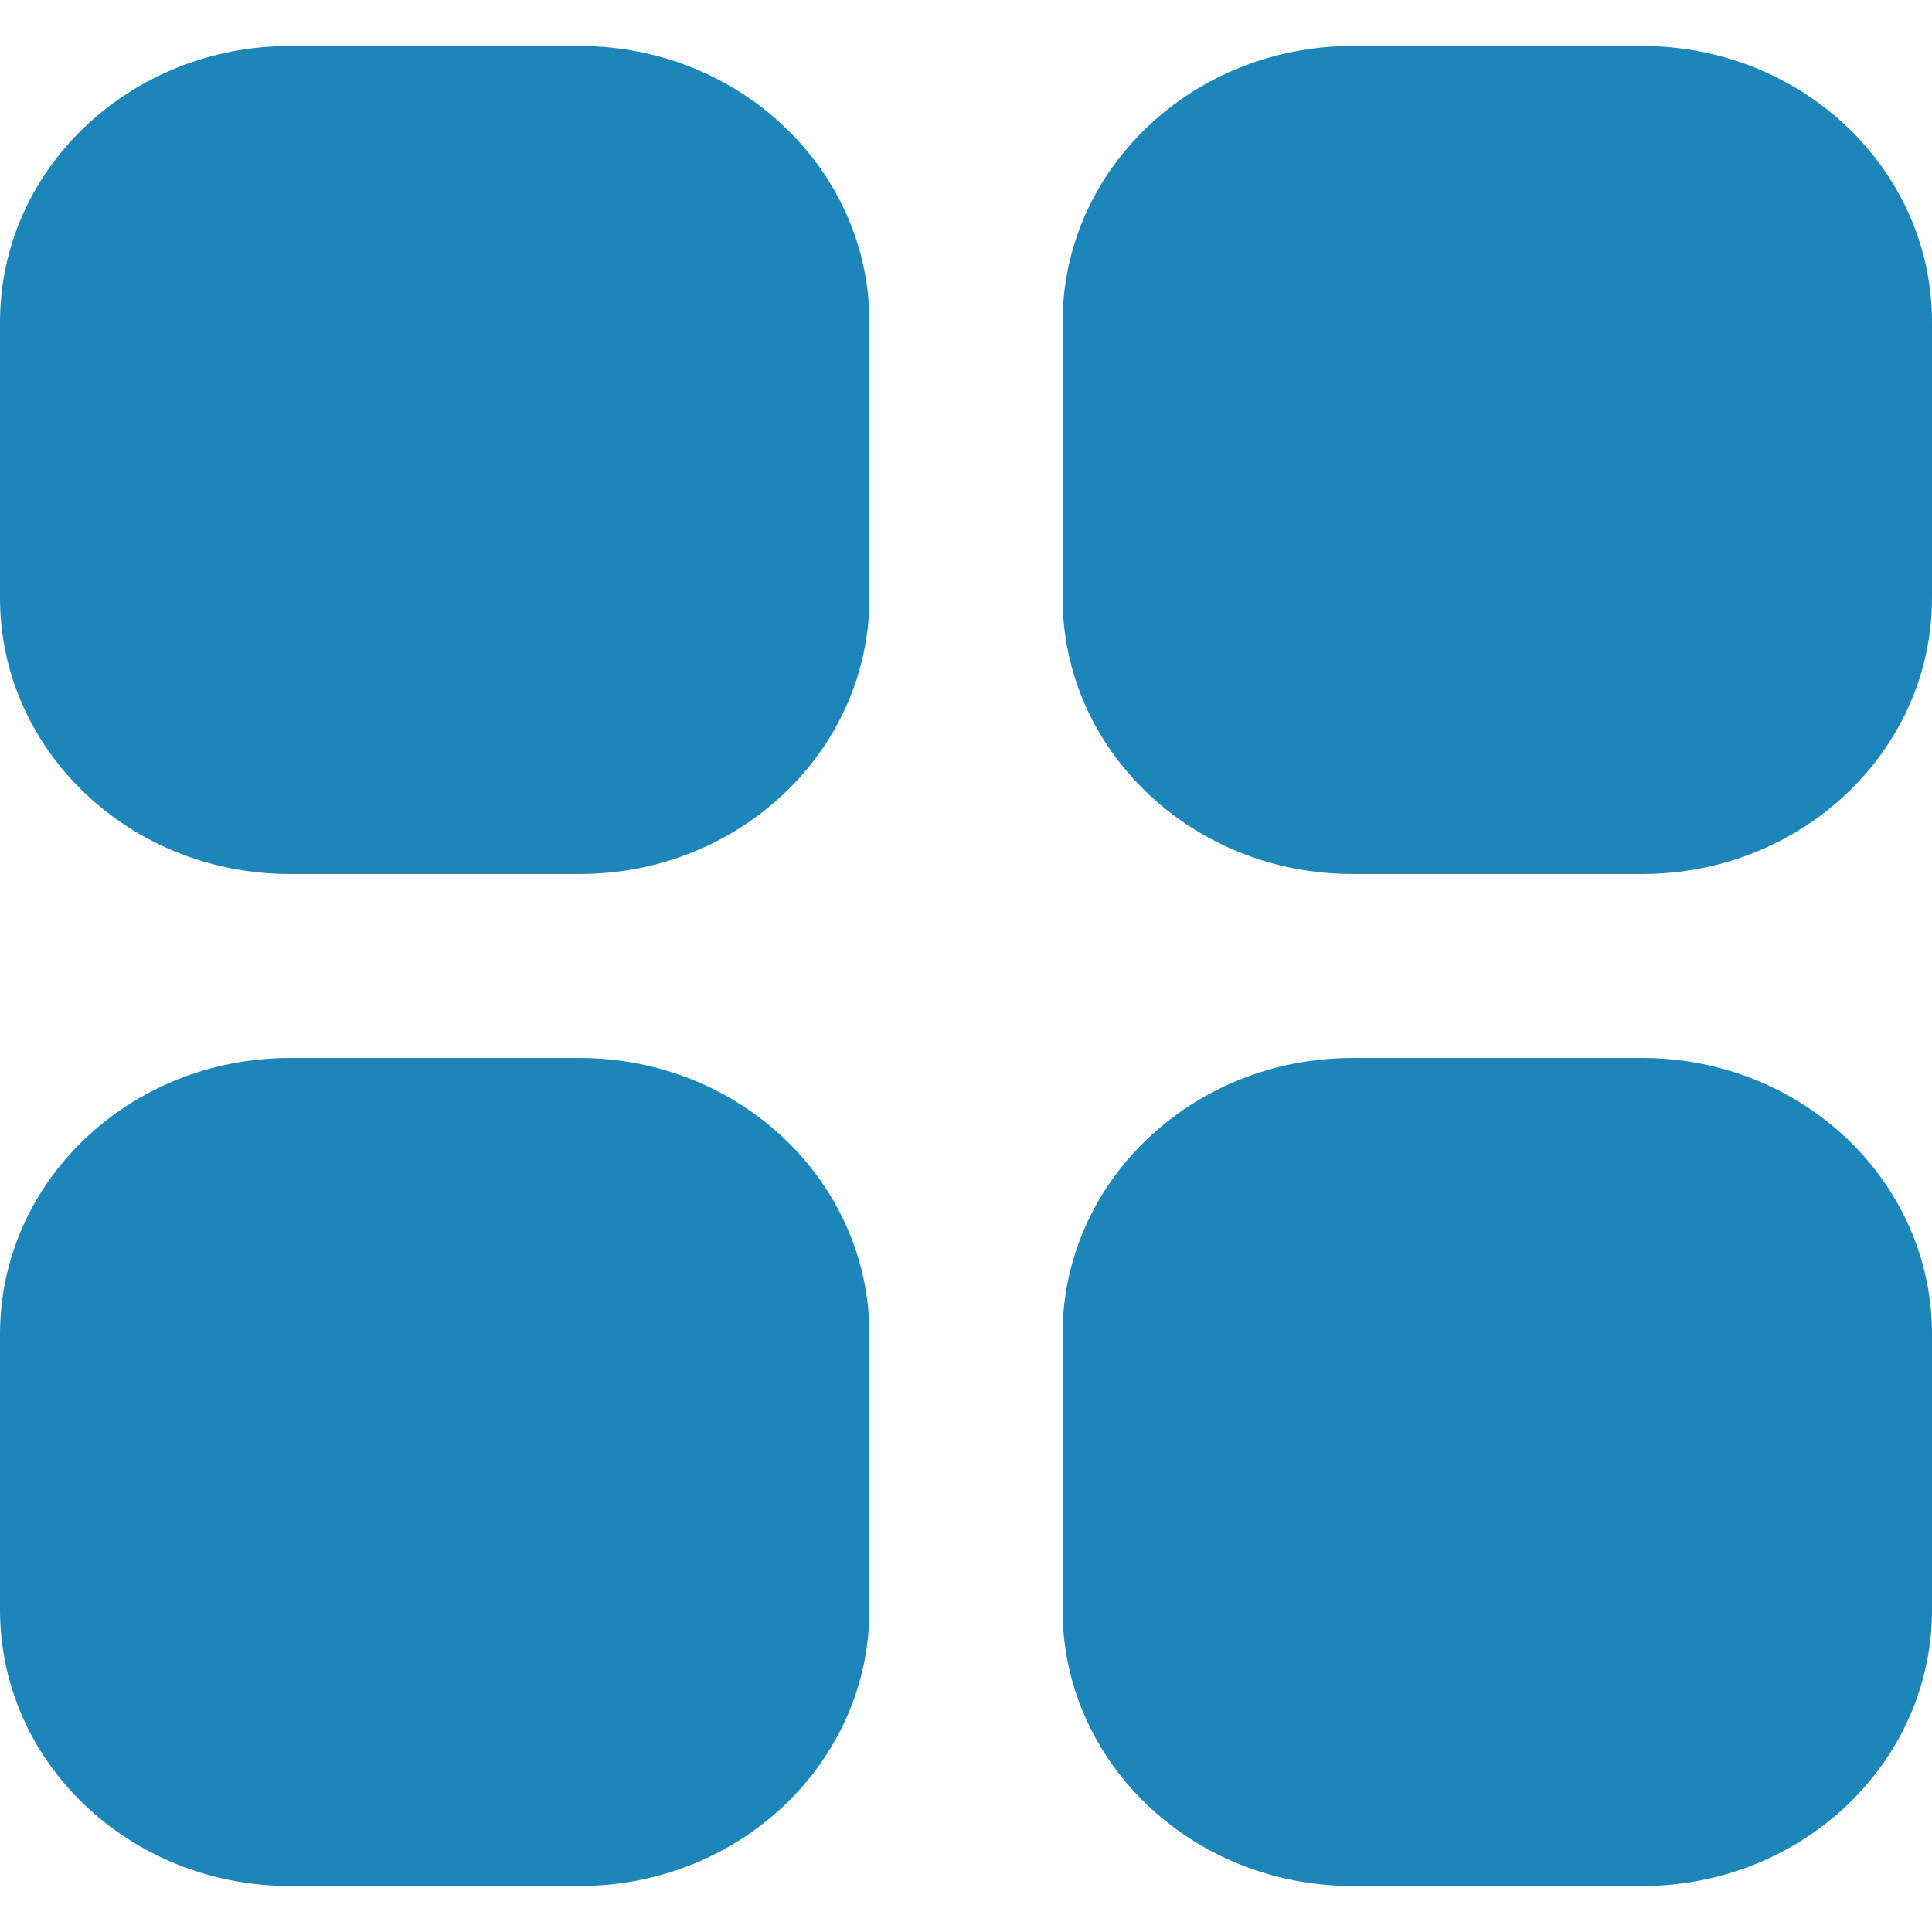
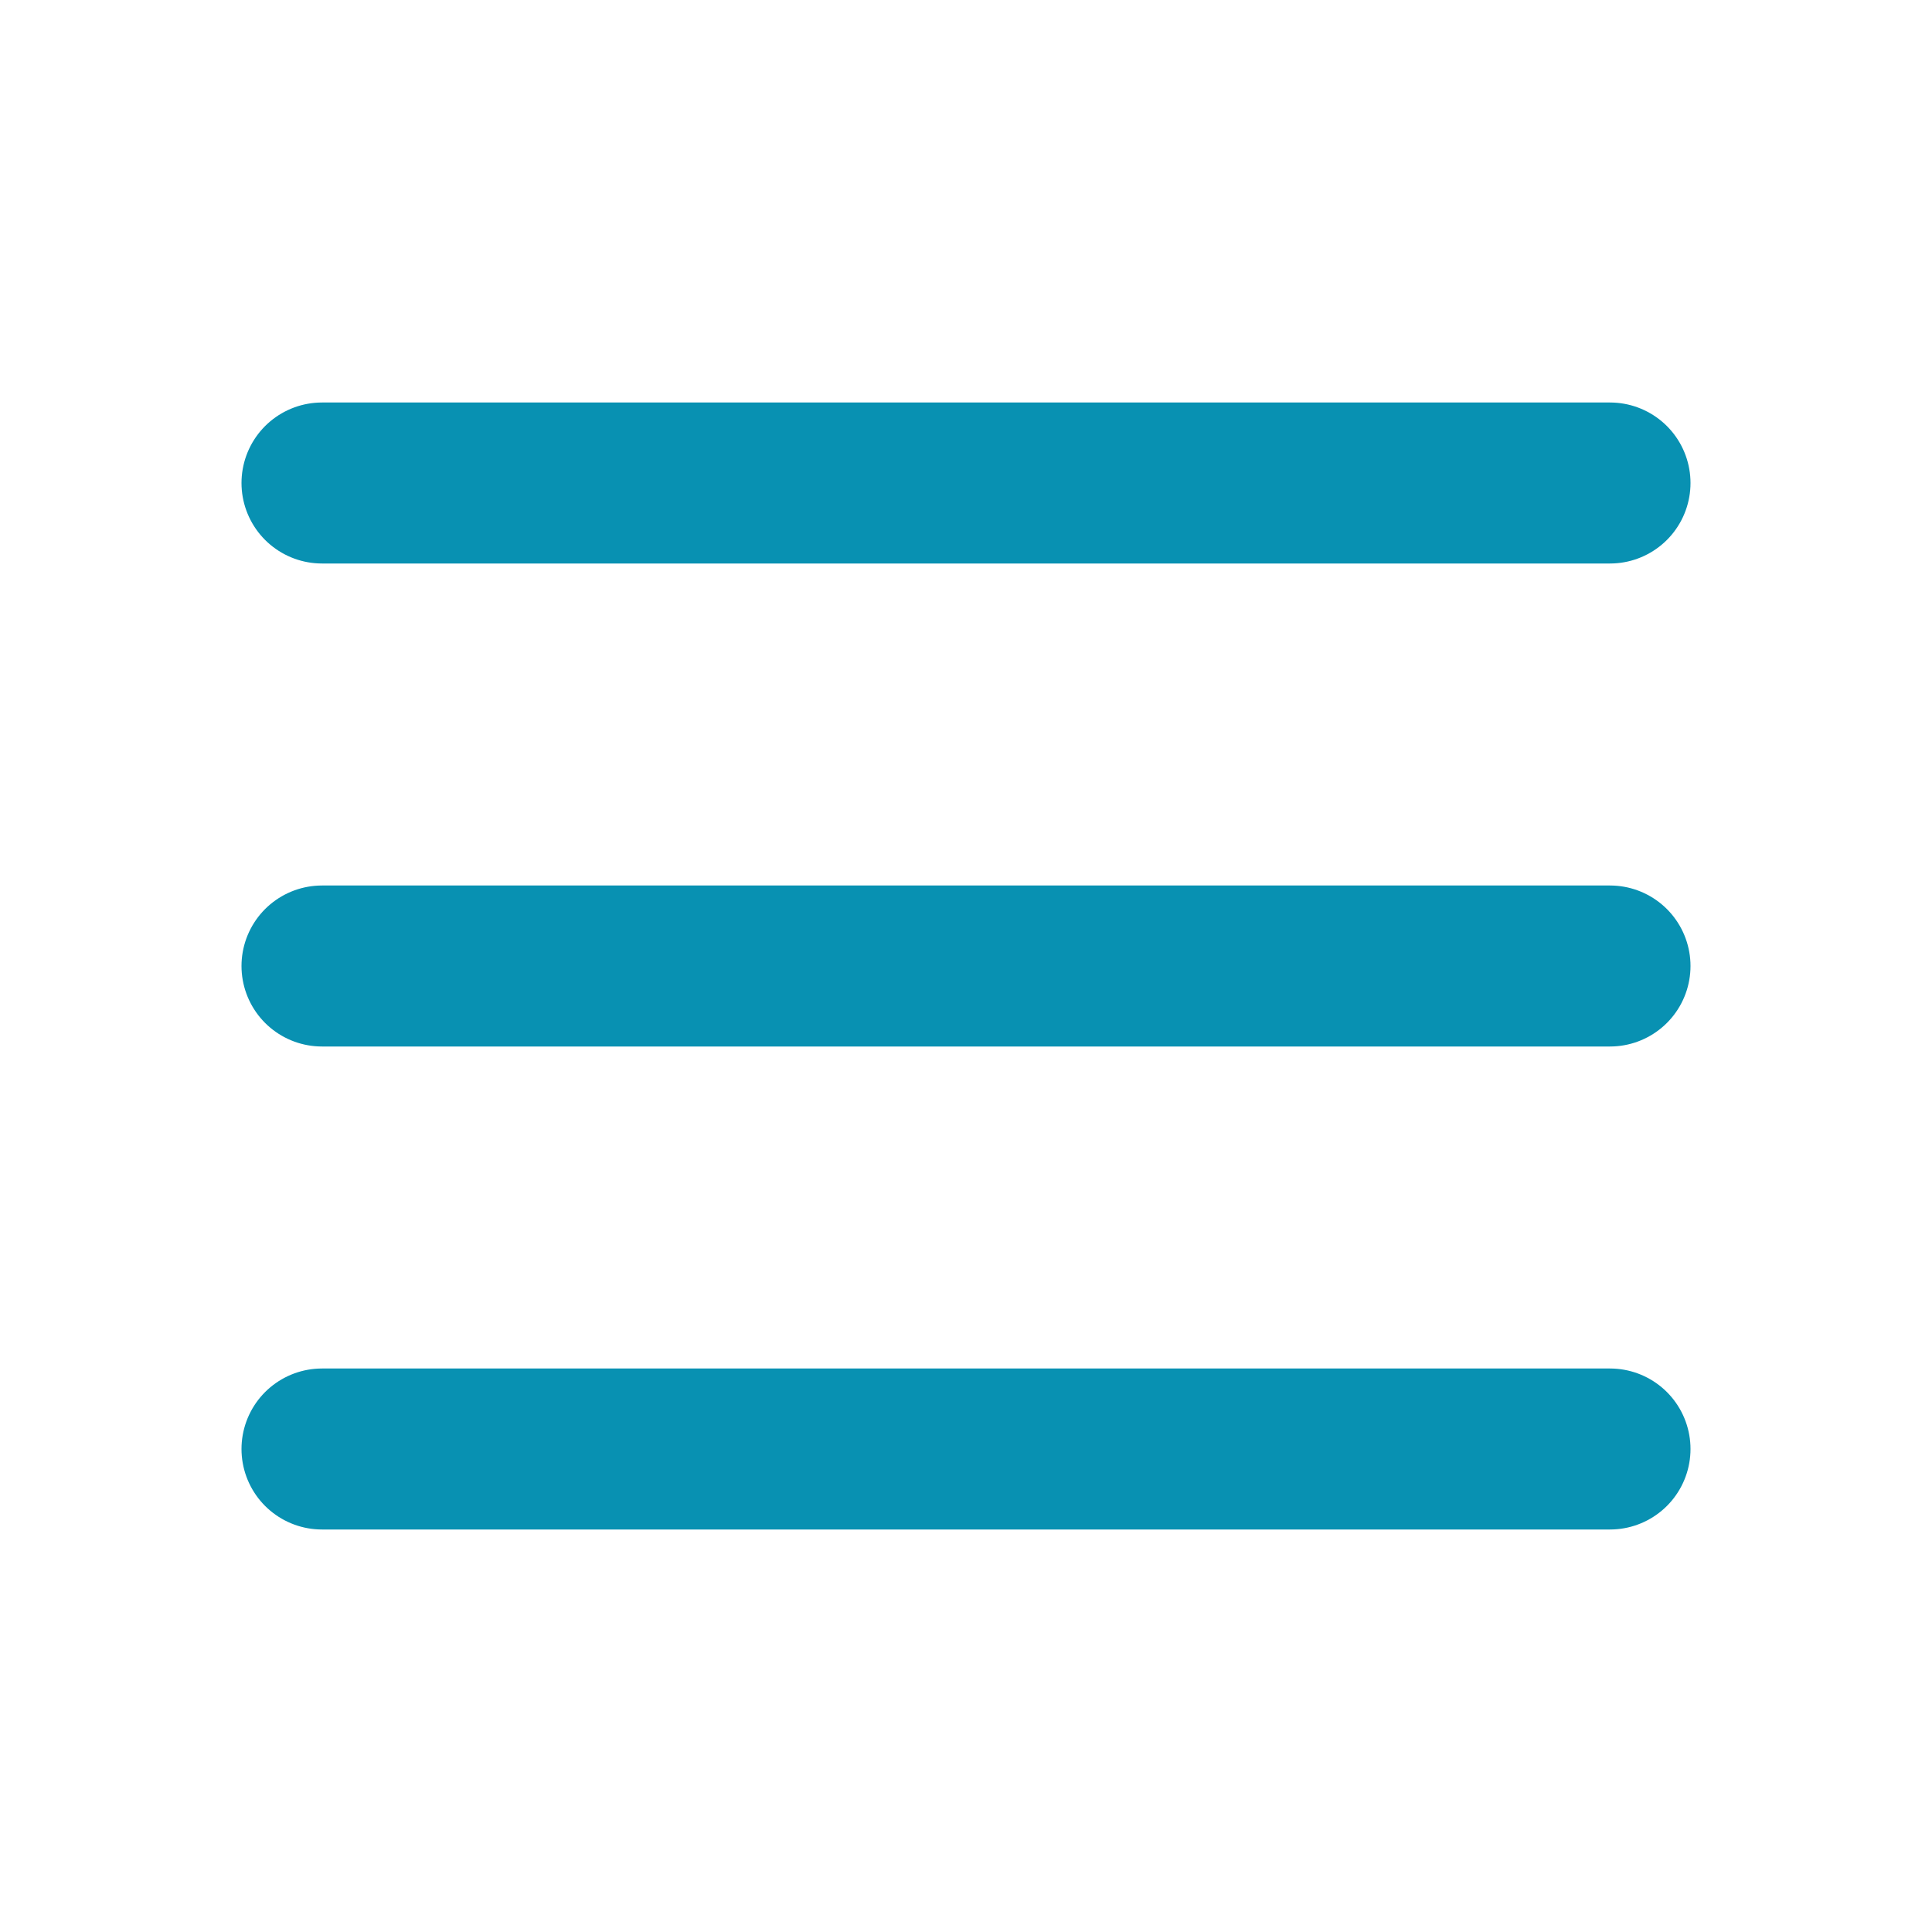
- <svg xmlns="http://www.w3.org/2000/svg" width="100px" height="100px" viewBox="0 -0.5 21 21" version="1.1" fill="#000000">
+ <svg xmlns="http://www.w3.org/2000/svg" width="100px" height="100px" viewBox="0 0 24 24" fill="none">
  <g id="SVGRepo_bgCarrier" stroke-width="0" />
  <g id="SVGRepo_tracerCarrier" stroke-linecap="round" stroke-linejoin="round" />
  <g id="SVGRepo_iconCarrier">
-     <defs> </defs>
-     <g id="Page-1" stroke="none" stroke-width="1" fill="none" fill-rule="evenodd">
-       <g id="Dribbble-Light-Preview" transform="translate(-99, -200)" fill="#1c86ba">
-         <g id="icons" transform="translate(56, 160)">
-           <path d="M60.85,51 L57.7,51 C55.96,51 54.55,52.343 54.55,54 L54.55,57 C54.55,58.657 55.96,60 57.7,60 L60.85,60 C62.59,60 64,58.657 64,57 L64,54 C64,52.343 62.59,51 60.85,51 M49.3,51 L46.15,51 C44.41,51 43,52.343 43,54 L43,57 C43,58.657 44.41,60 46.15,60 L49.3,60 C51.04,60 52.45,58.657 52.45,57 L52.45,54 C52.45,52.343 51.04,51 49.3,51 M60.85,40 L57.7,40 C55.96,40 54.55,41.343 54.55,43 L54.55,46 C54.55,47.657 55.96,49 57.7,49 L60.85,49 C62.59,49 64,47.657 64,46 L64,43 C64,41.343 62.59,40 60.85,40 M52.45,43 L52.45,46 C52.45,47.657 51.04,49 49.3,49 L46.15,49 C44.41,49 43,47.657 43,46 L43,43 C43,41.343 44.41,40 46.15,40 L49.3,40 C51.04,40 52.45,41.343 52.45,43" id="menu_navigation_grid-[#1529]"> </path>
-         </g>
-       </g>
-     </g>
+     <path d="M4 18L20 18" stroke="#0891B2" stroke-width="2" stroke-linecap="round" />
+     <path d="M4 12L20 12" stroke="#0891B2" stroke-width="2" stroke-linecap="round" />
+     <path d="M4 6L20 6" stroke="#0891B2" stroke-width="2" stroke-linecap="round" />
  </g>
</svg>
